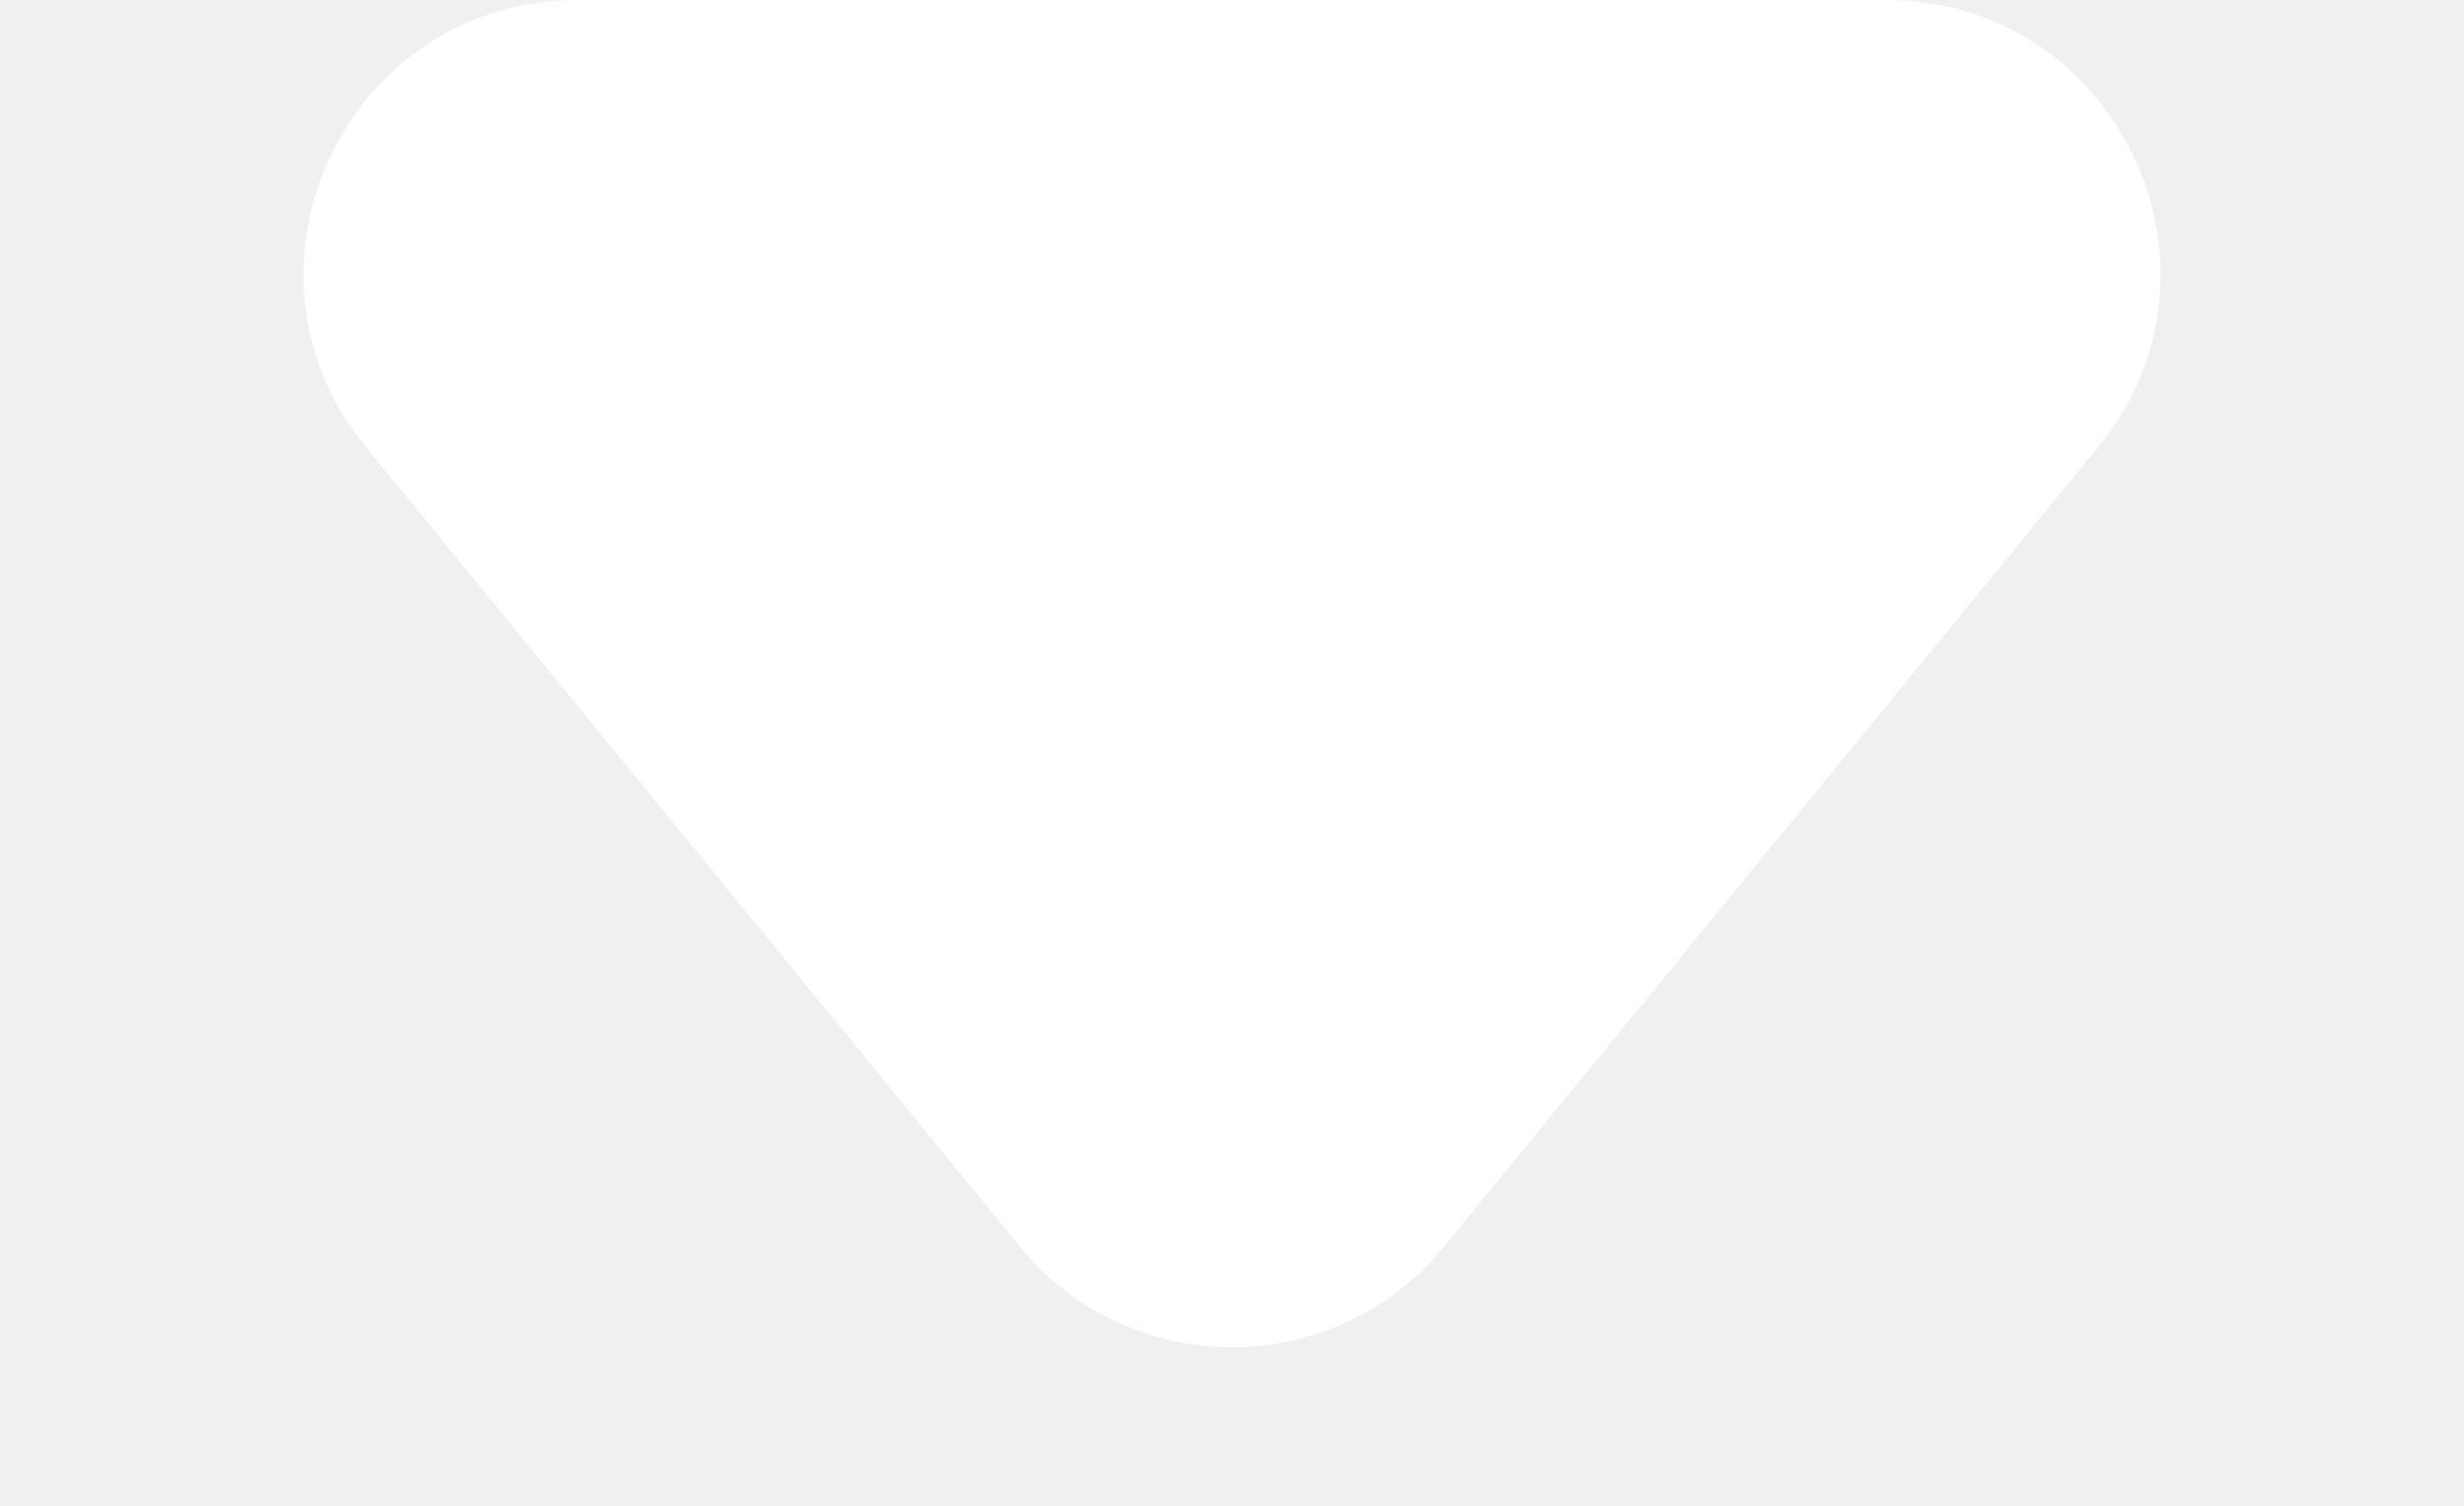
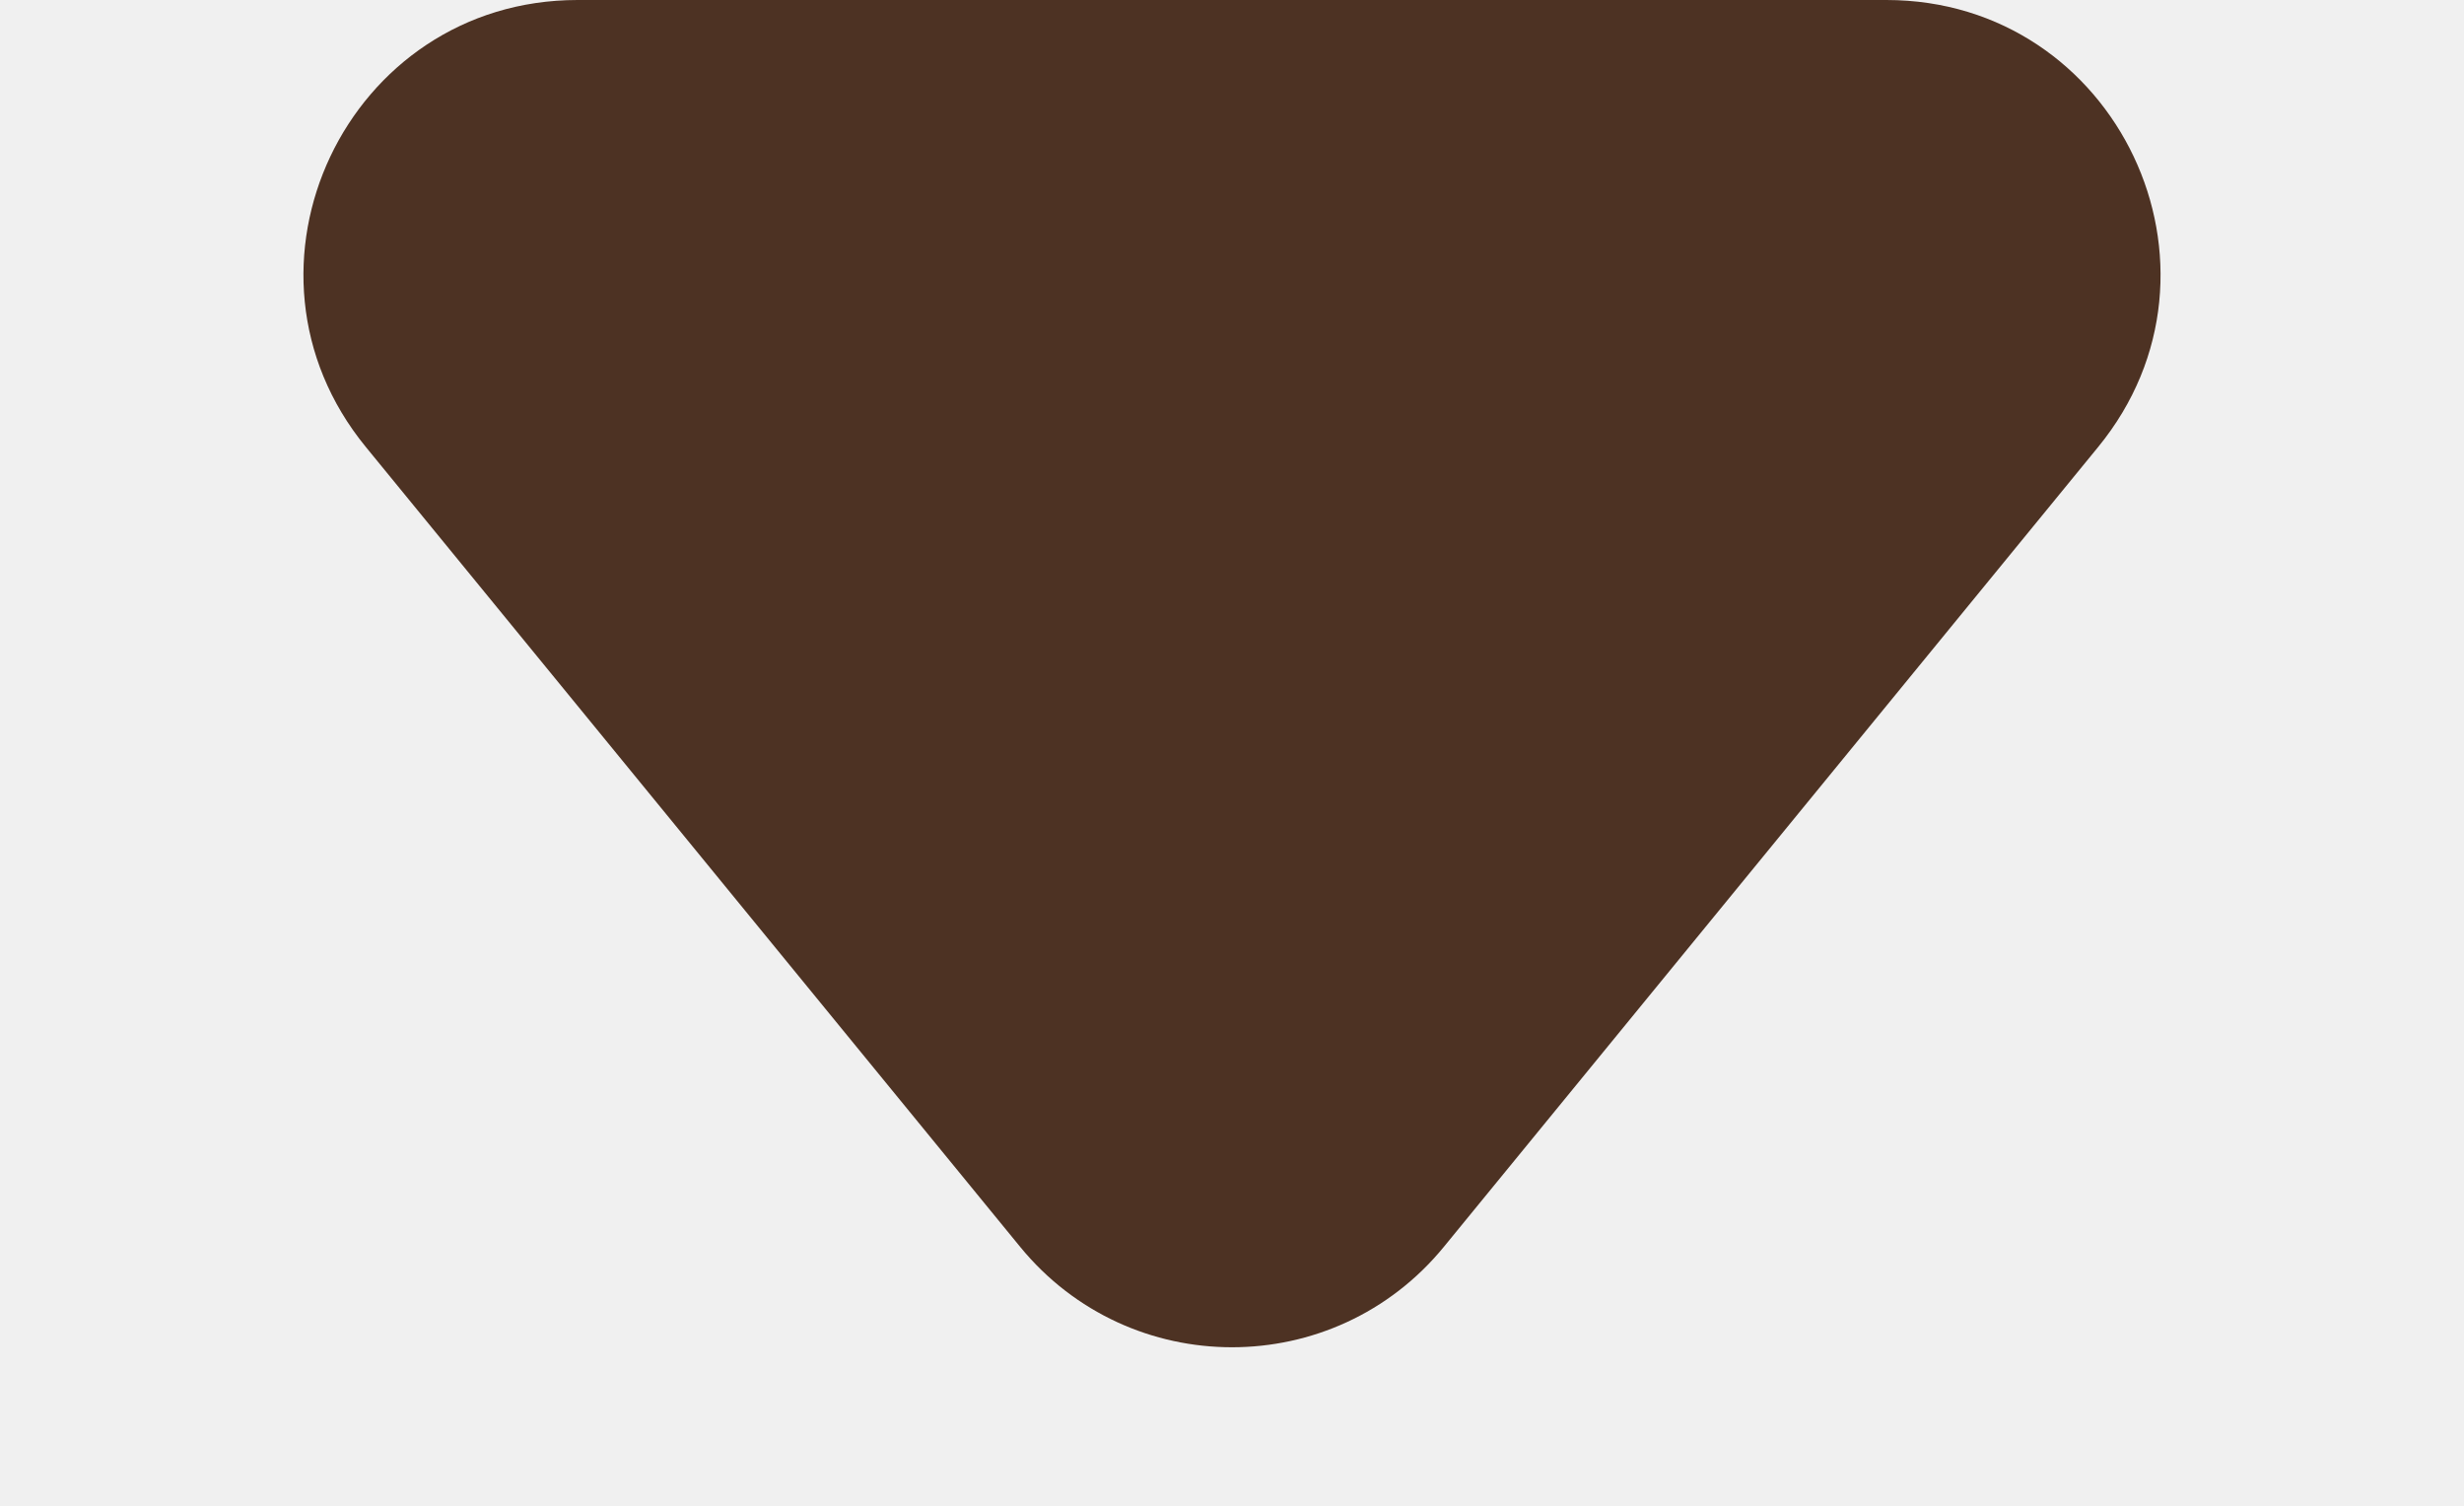
<svg xmlns="http://www.w3.org/2000/svg" width="18" height="11" viewBox="0 0 18 11">
-   <g id="Polygone_1" data-name="Polygone 1" transform="translate(18 11) rotate(180)" fill="#fff" stroke-linejoin="round">
+   <g id="Polygone_1" data-name="Polygone 1" transform="translate(18 11) rotate(180)" fill="#4D3223" stroke-linejoin="round">
    <path d="M 13.78 10.5 L 4.22 10.5 C 3.626 10.5 3.119 10.179 2.865 9.642 C 2.61 9.105 2.683 8.51 3.06 8.05 L 7.839 2.209 C 8.125 1.859 8.548 1.658 9 1.658 C 9.452 1.658 9.875 1.859 10.161 2.209 L 14.94 8.05 C 15.317 8.51 15.39 9.105 15.135 9.642 C 14.881 10.179 14.374 10.5 13.78 10.5 Z" stroke="none" />
-     <path d="M 9 2.158 C 8.699 2.158 8.417 2.292 8.226 2.525 L 3.447 8.367 C 3.075 8.821 3.253 9.294 3.317 9.428 C 3.38 9.562 3.633 10 4.22 10 L 13.78 10 C 14.367 10 14.62 9.562 14.683 9.428 C 14.747 9.294 14.925 8.821 14.553 8.367 L 9.774 2.525 C 9.583 2.292 9.301 2.158 9 2.158 M 9 1.158 C 9.574 1.158 10.148 1.403 10.548 1.892 L 15.327 7.734 C 16.396 9.039 15.467 11 13.78 11 L 4.22 11 C 2.533 11 1.604 9.039 2.673 7.734 L 7.452 1.892 C 7.852 1.403 8.426 1.158 9 1.158 Z" stroke="none" fill="#fff" />
+     <path d="M 9 2.158 C 8.699 2.158 8.417 2.292 8.226 2.525 L 3.447 8.367 C 3.075 8.821 3.253 9.294 3.317 9.428 C 3.38 9.562 3.633 10 4.22 10 L 13.78 10 C 14.367 10 14.62 9.562 14.683 9.428 C 14.747 9.294 14.925 8.821 14.553 8.367 L 9.774 2.525 C 9.583 2.292 9.301 2.158 9 2.158 M 9 1.158 C 9.574 1.158 10.148 1.403 10.548 1.892 L 15.327 7.734 C 16.396 9.039 15.467 11 13.78 11 L 4.22 11 C 2.533 11 1.604 9.039 2.673 7.734 L 7.452 1.892 C 7.852 1.403 8.426 1.158 9 1.158 Z" stroke="none" fill="#4D3223" />
  </g>
</svg>
